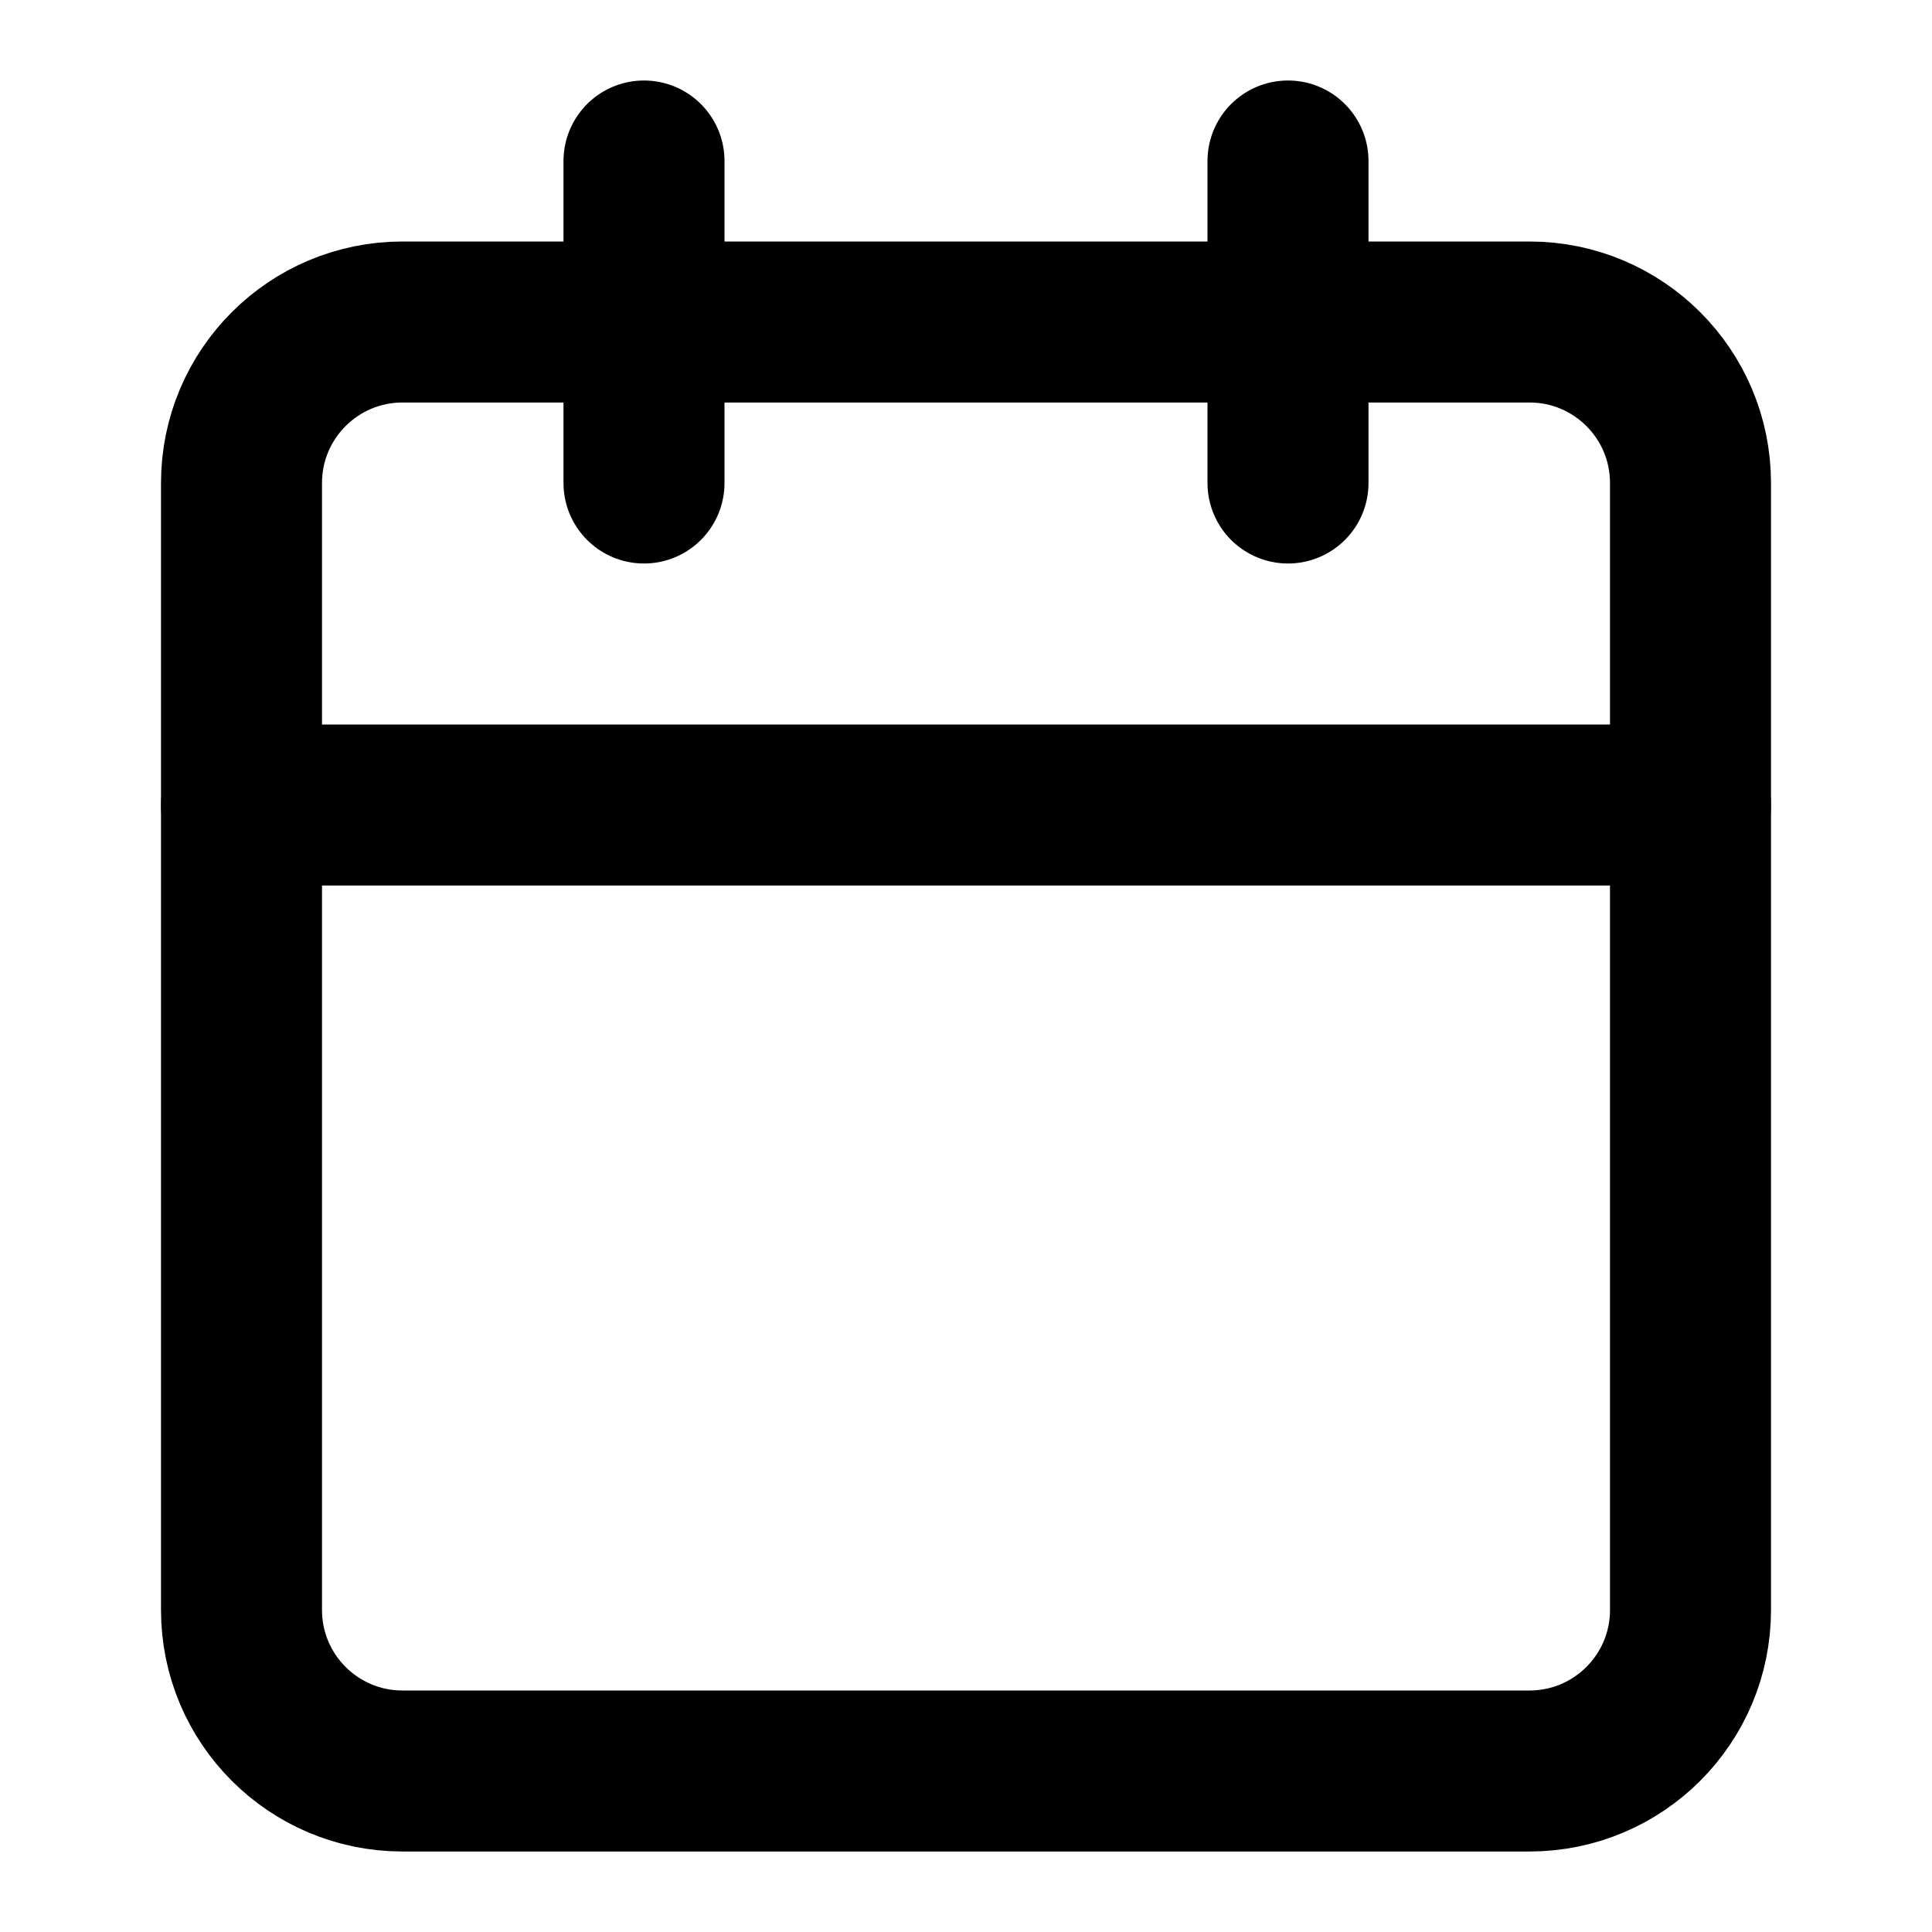
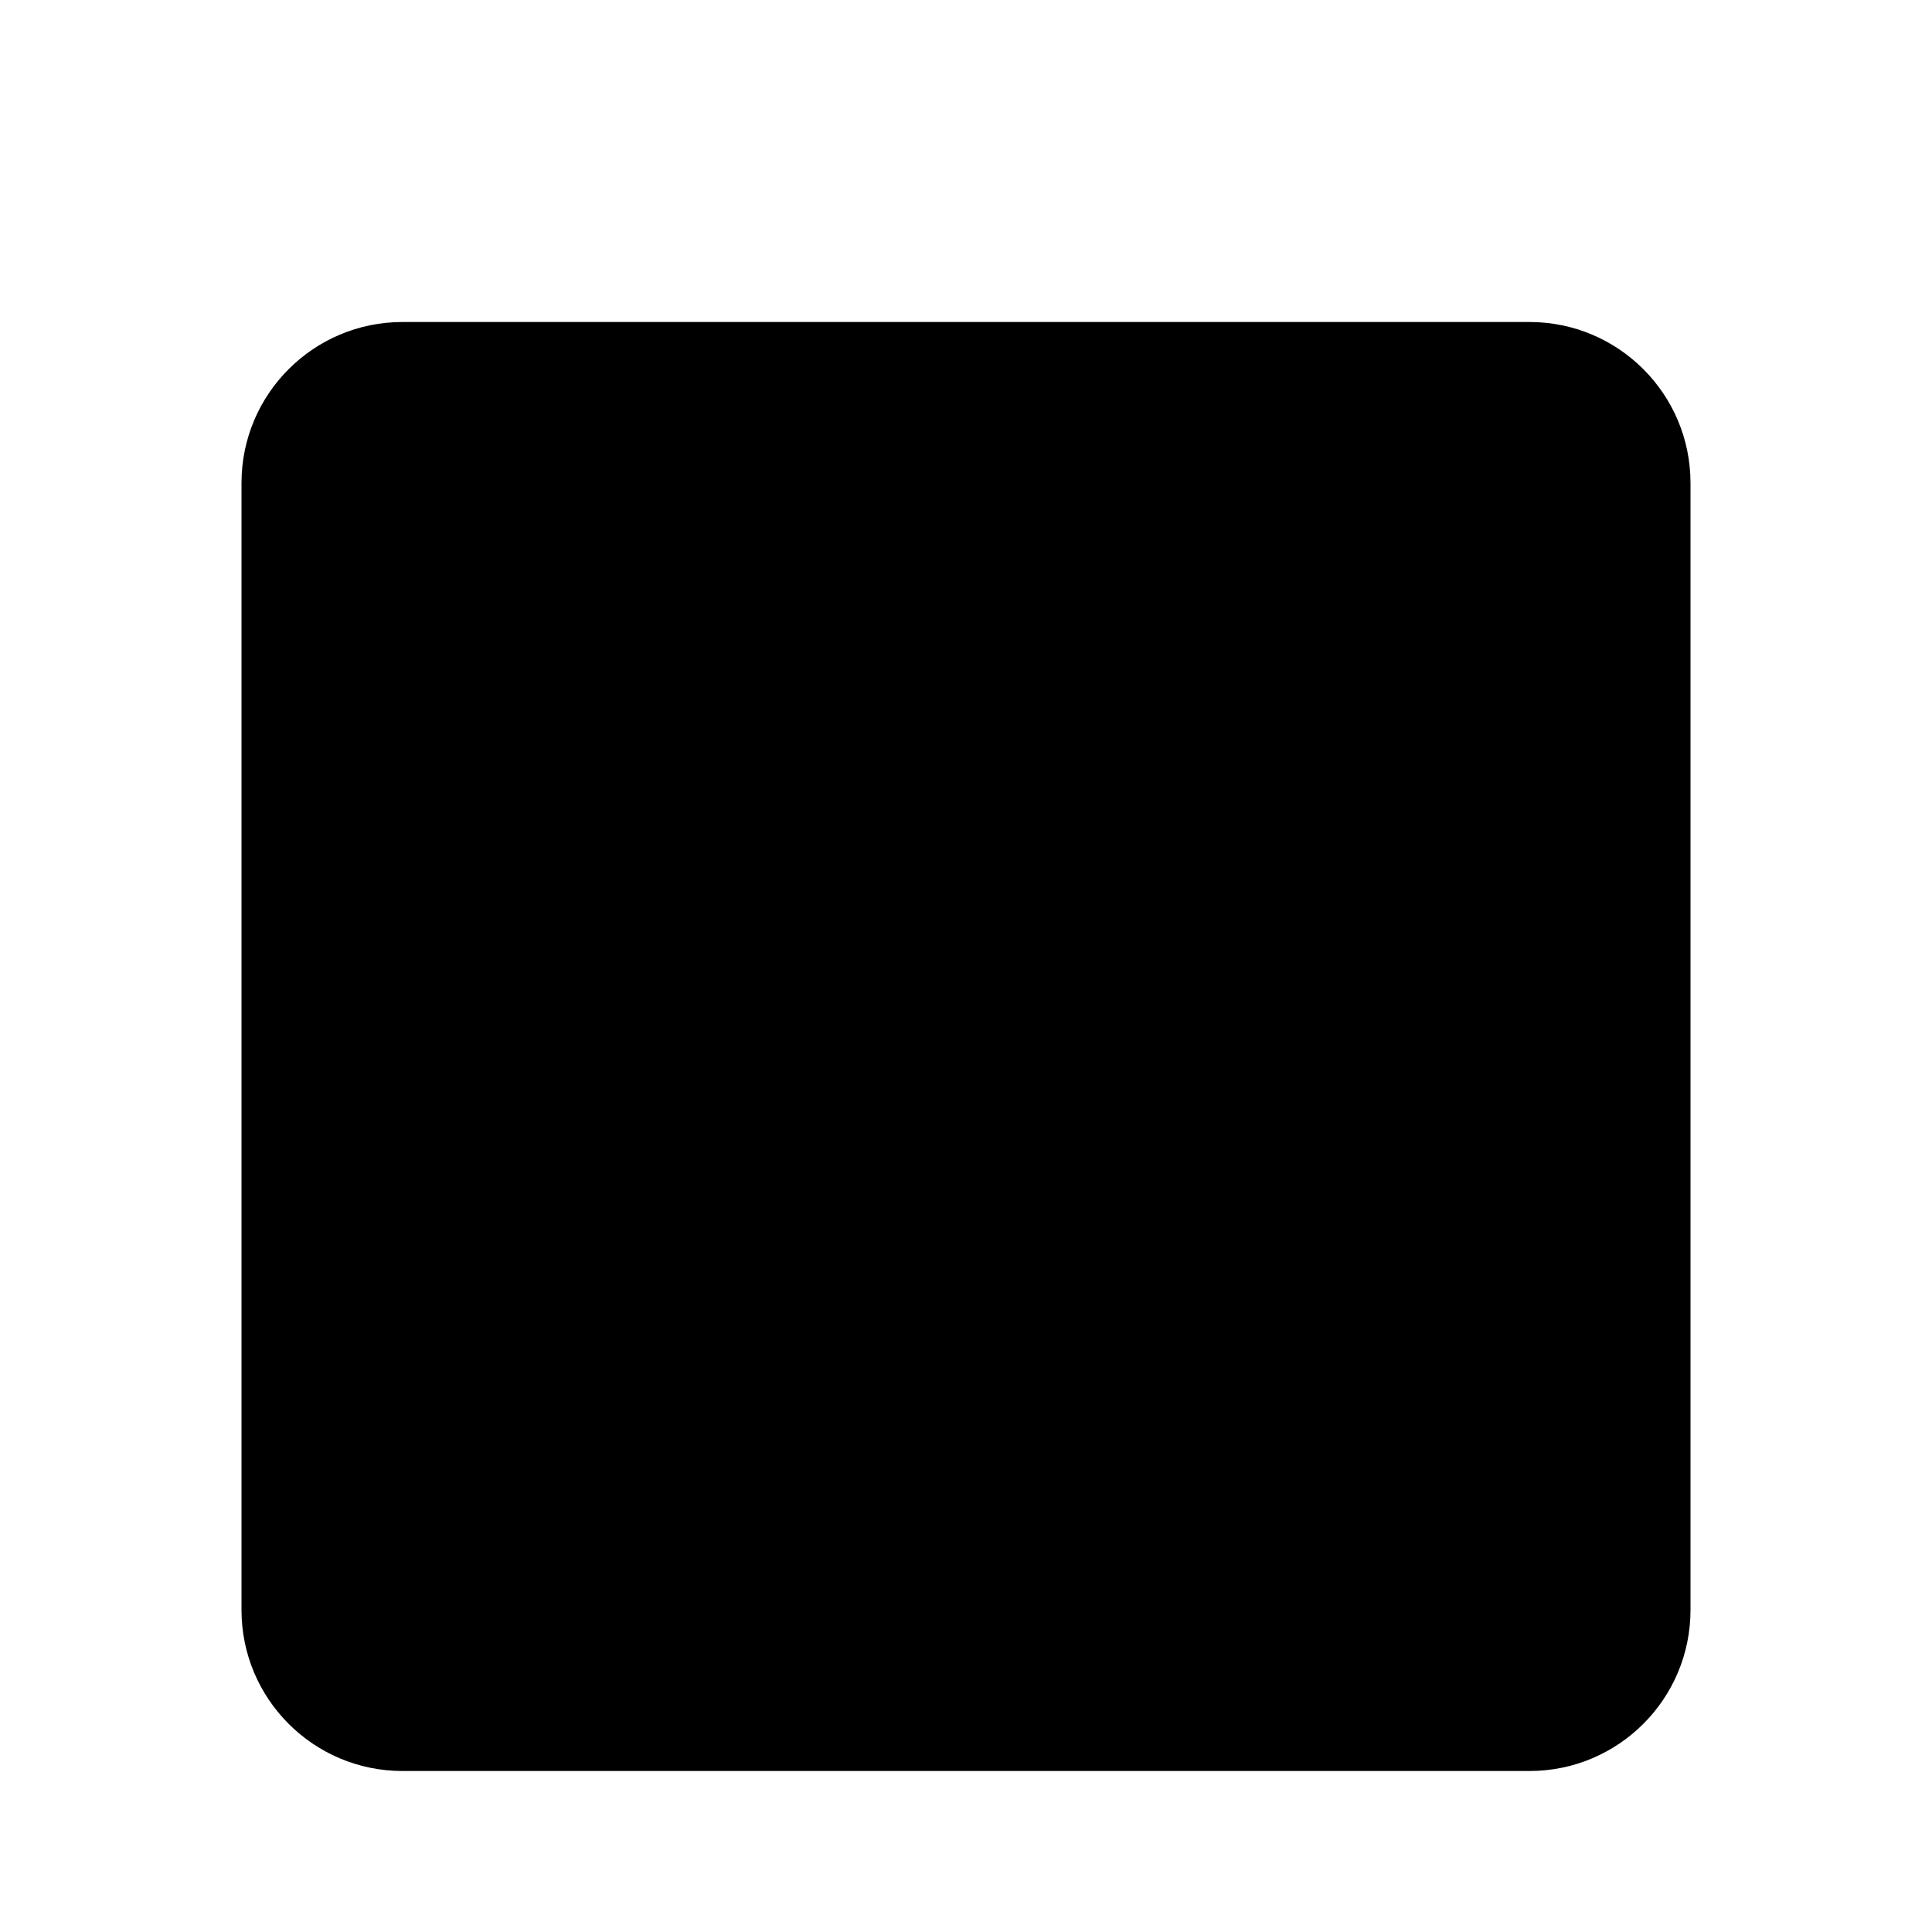
- <svg xmlns="http://www.w3.org/2000/svg" width="24" height="24" viewBox="0 0 24 24" fill="none" stroke="currentColor" stroke-width="2" stroke-linecap="round" stroke-linejoin="round" class="feather feather-calendar">
+ <svg xmlns="http://www.w3.org/2000/svg" viewBox="0 0 24 24" class="feather feather-calendar">
  <rect x="3" y="4" width="18" height="18" rx="2" ry="2" />
  <line x1="16" y1="2" x2="16" y2="6" />
  <line x1="8" y1="2" x2="8" y2="6" />
  <line x1="3" y1="10" x2="21" y2="10" />
</svg>
